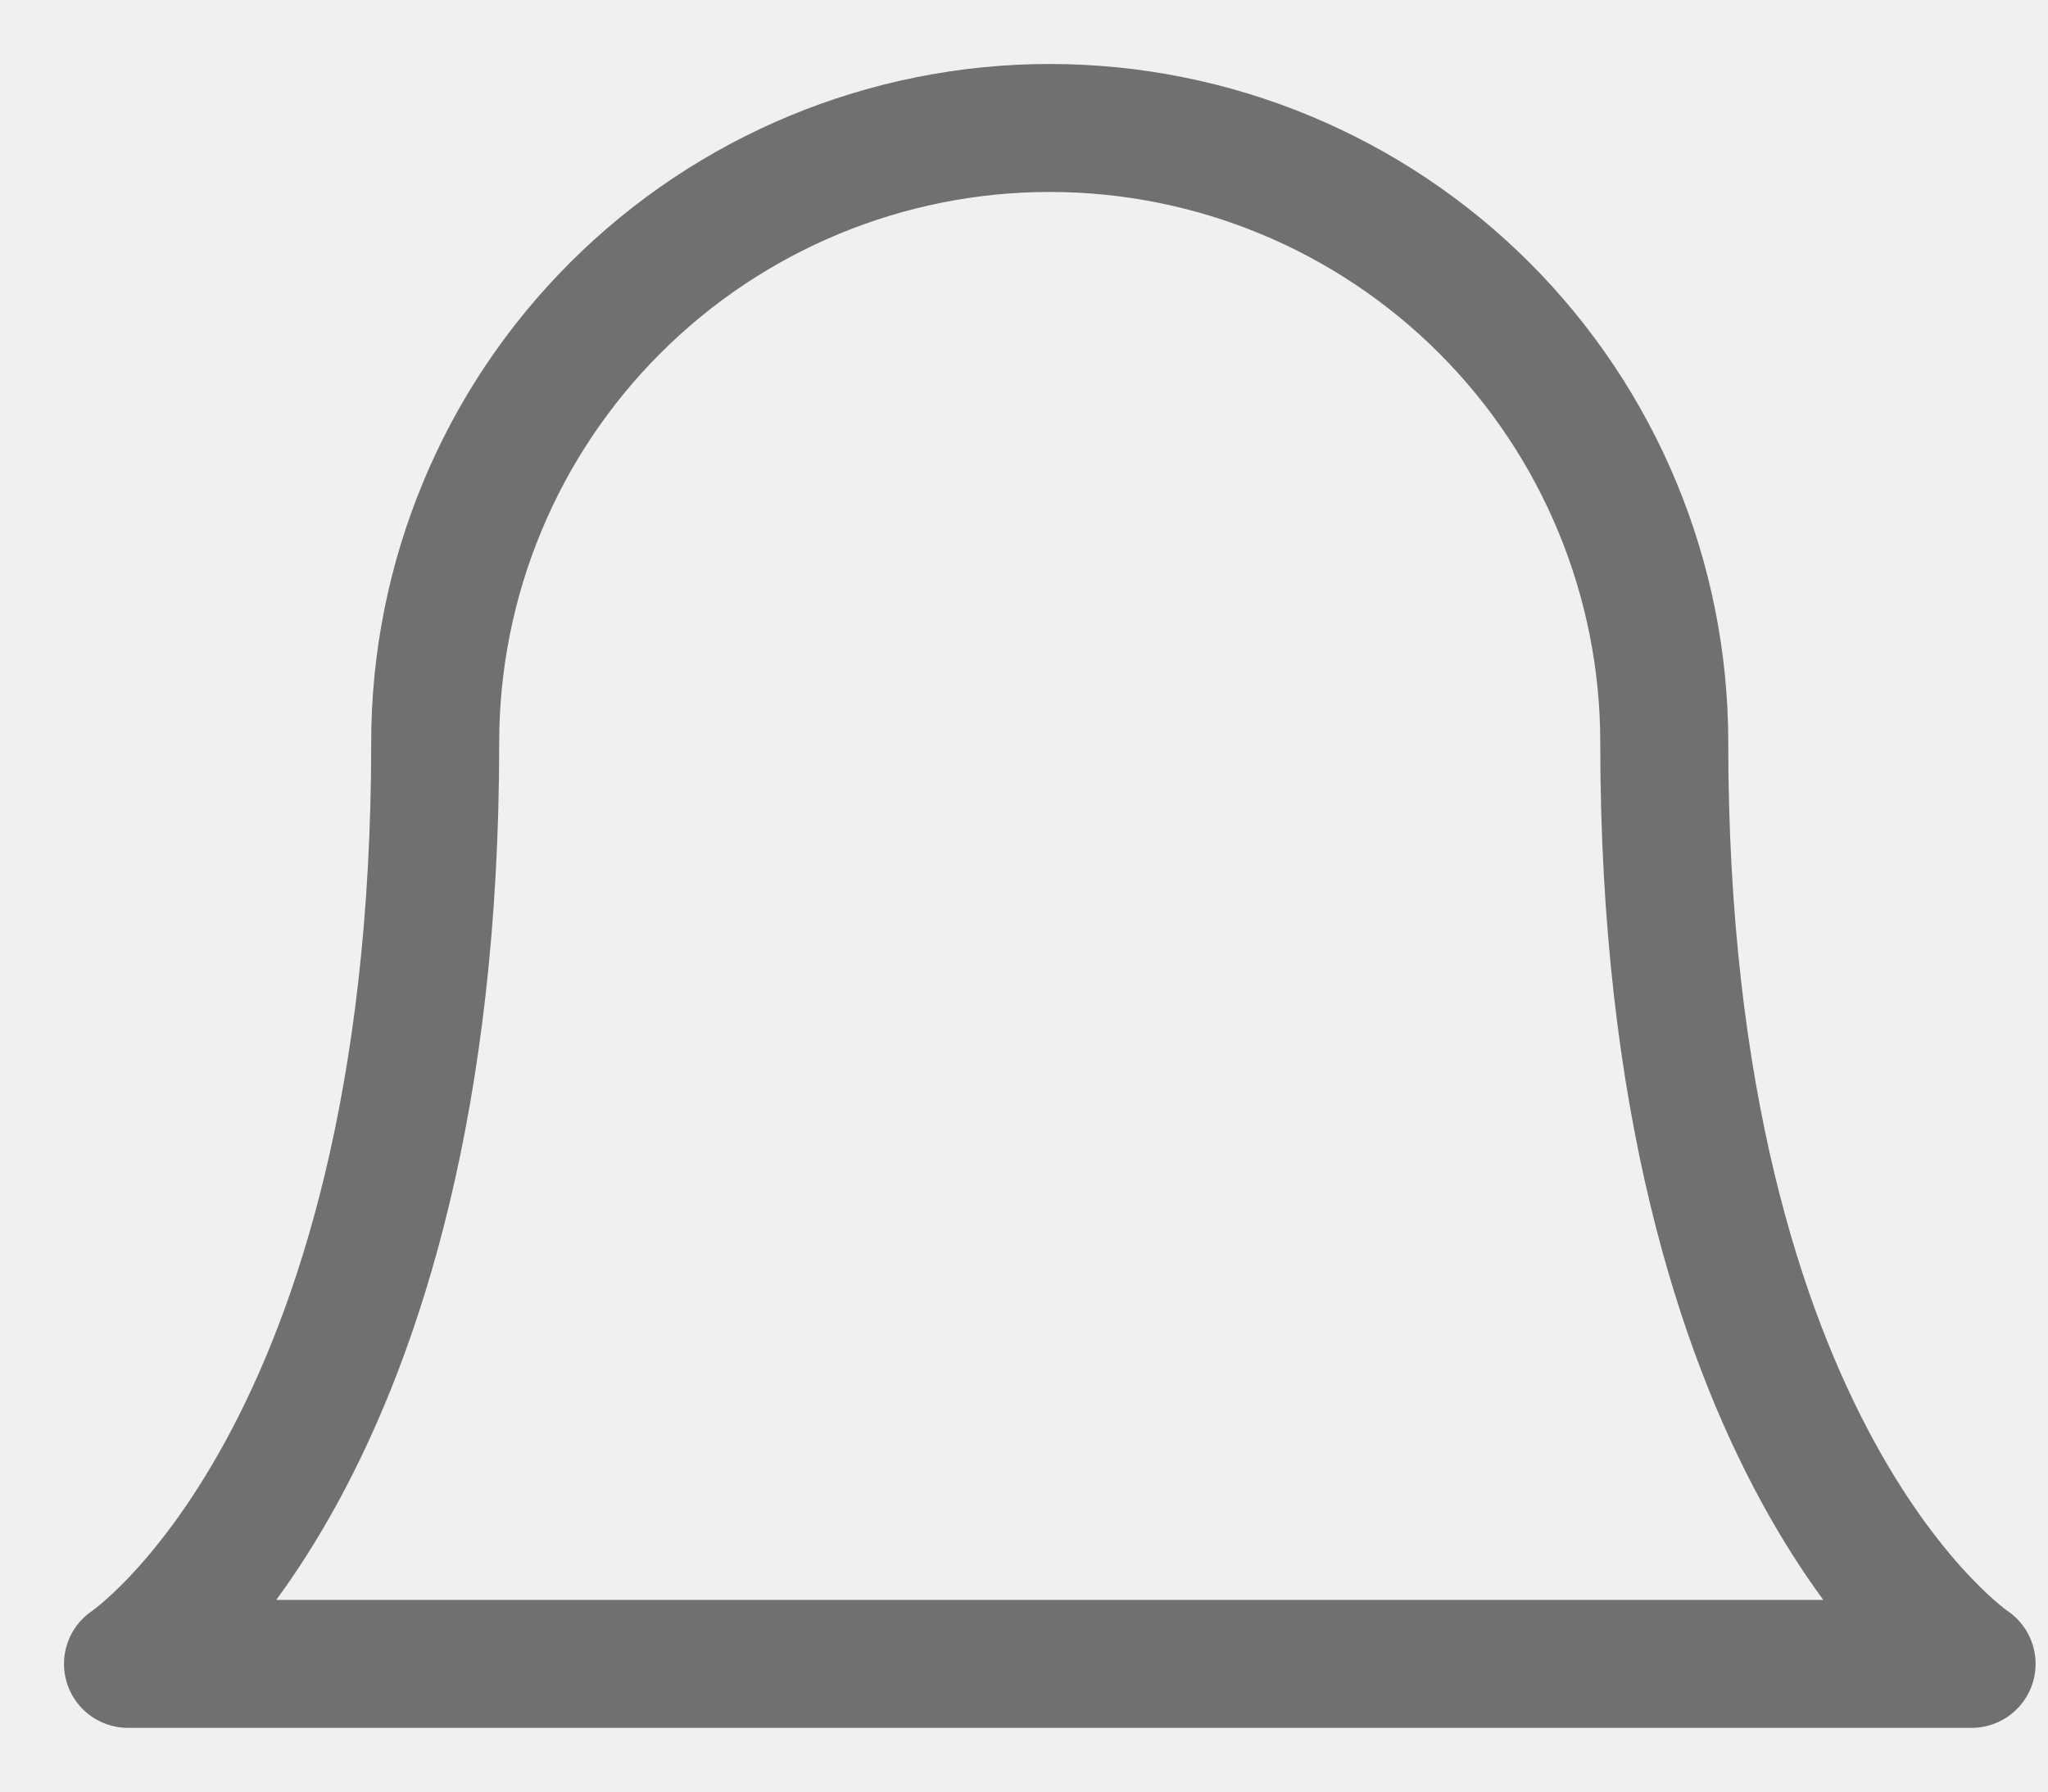
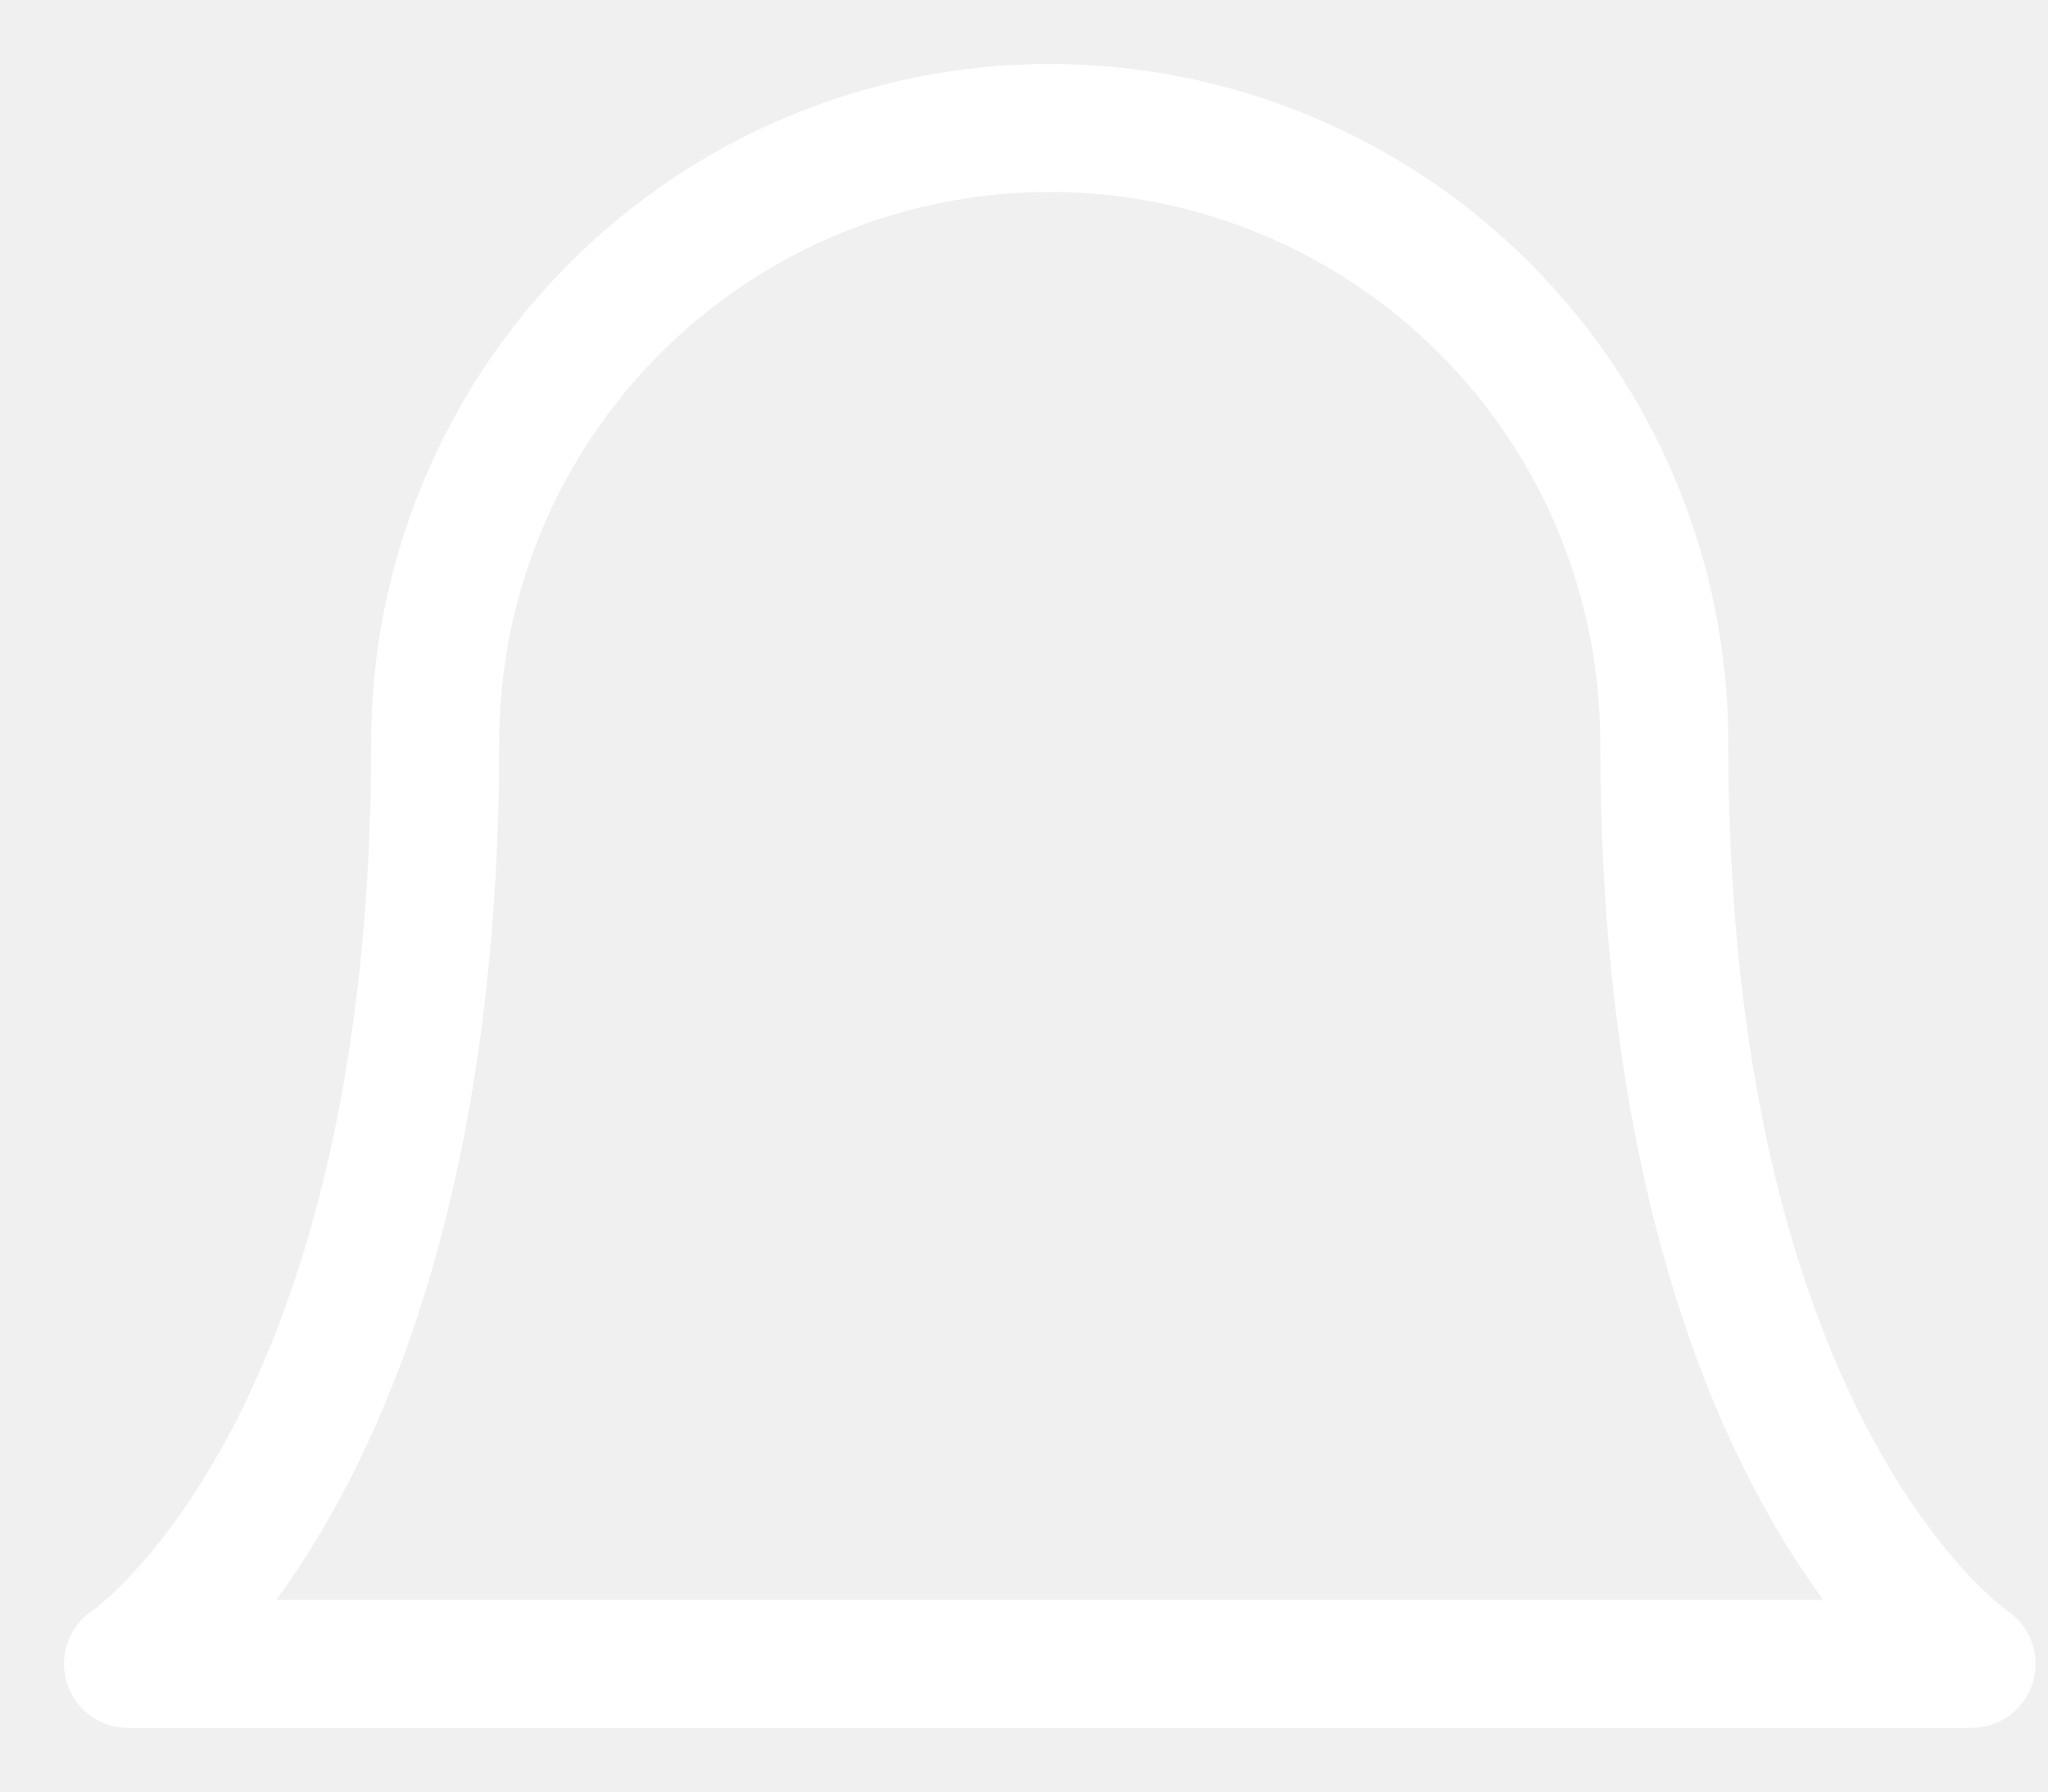
<svg xmlns="http://www.w3.org/2000/svg" width="16" height="14" viewBox="0 0 16 14" fill="none">
-   <path d="M13.002 5.801C13.002 4.528 12.496 3.306 11.596 2.406C10.696 1.506 9.475 1 8.201 1C6.928 1 5.707 1.506 4.807 2.406C3.906 3.306 3.4 4.528 3.4 5.801C3.4 11.402 1 13.002 1 13.002H15.403C15.403 13.002 13.002 11.402 13.002 5.801Z" stroke="#707070" stroke-linecap="round" stroke-linejoin="round" />
+   <path d="M13.002 5.801C13.002 4.528 12.496 3.306 11.596 2.406C10.696 1.506 9.475 1 8.201 1C6.928 1 5.707 1.506 4.807 2.406C3.906 3.306 3.4 4.528 3.4 5.801C3.4 11.402 1 13.002 1 13.002H15.403C15.403 13.002 13.002 11.402 13.002 5.801Z" stroke="white" stroke-linecap="round" stroke-linejoin="round" />
</svg>
